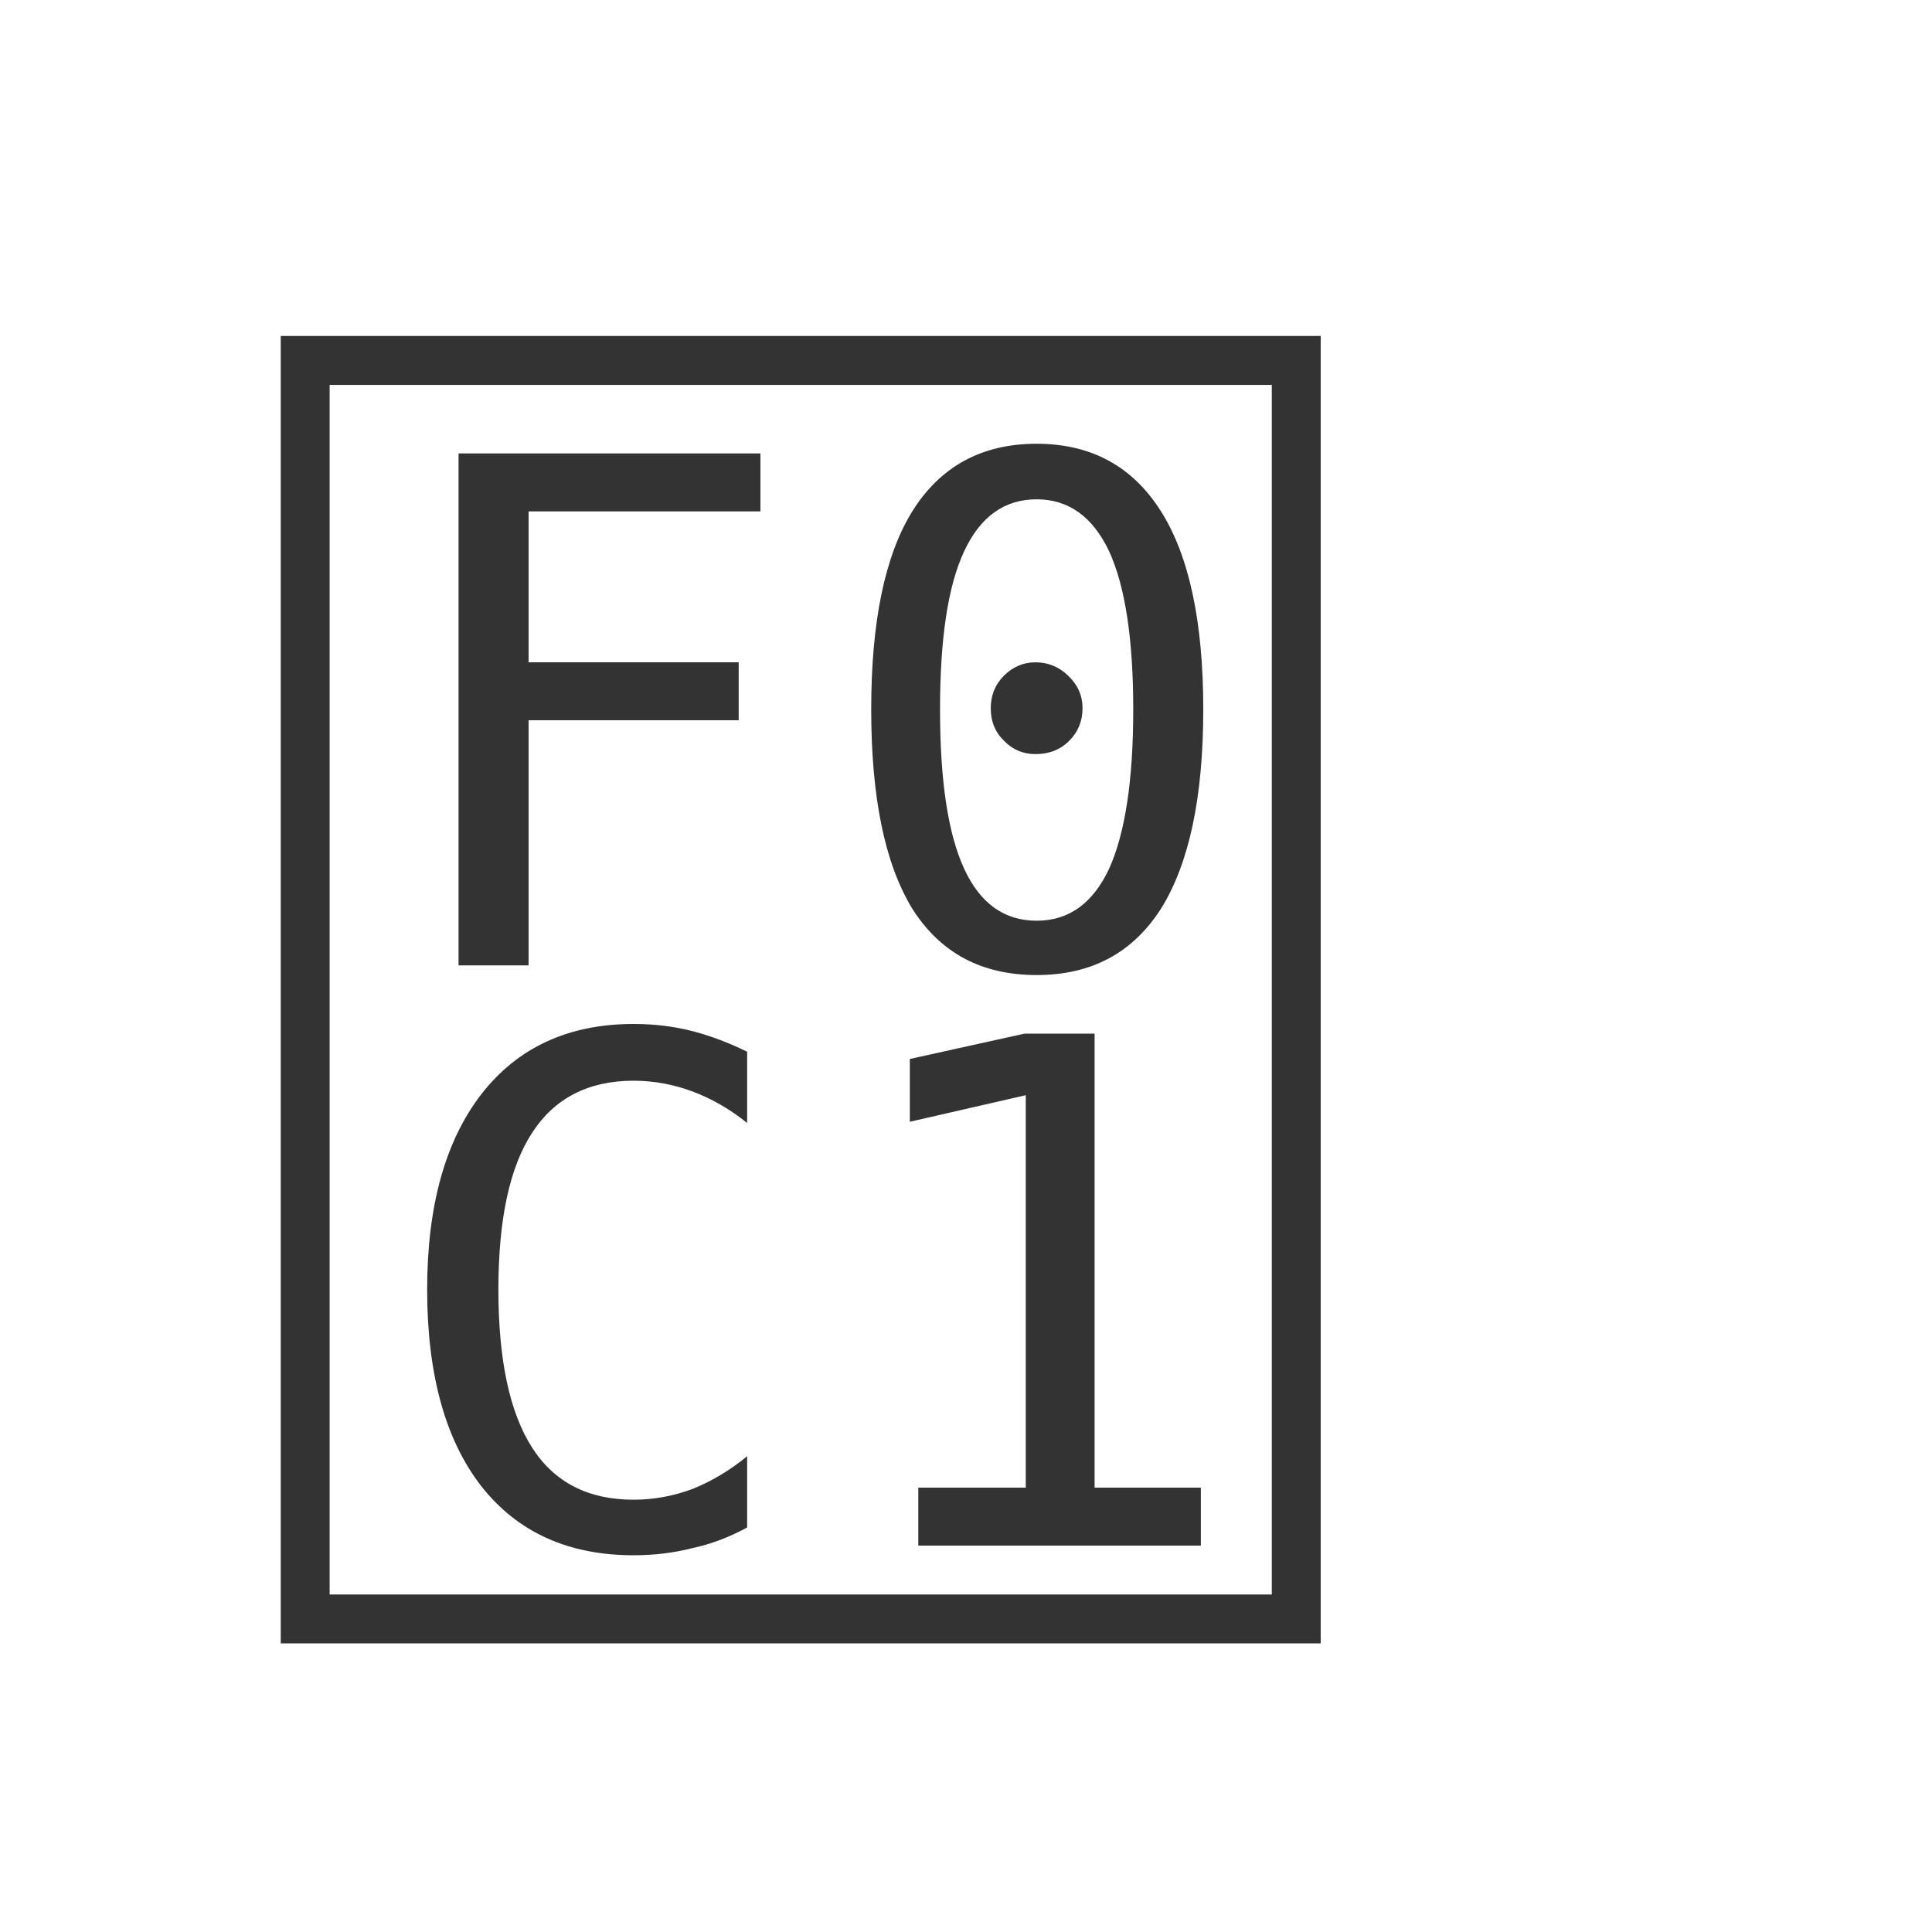
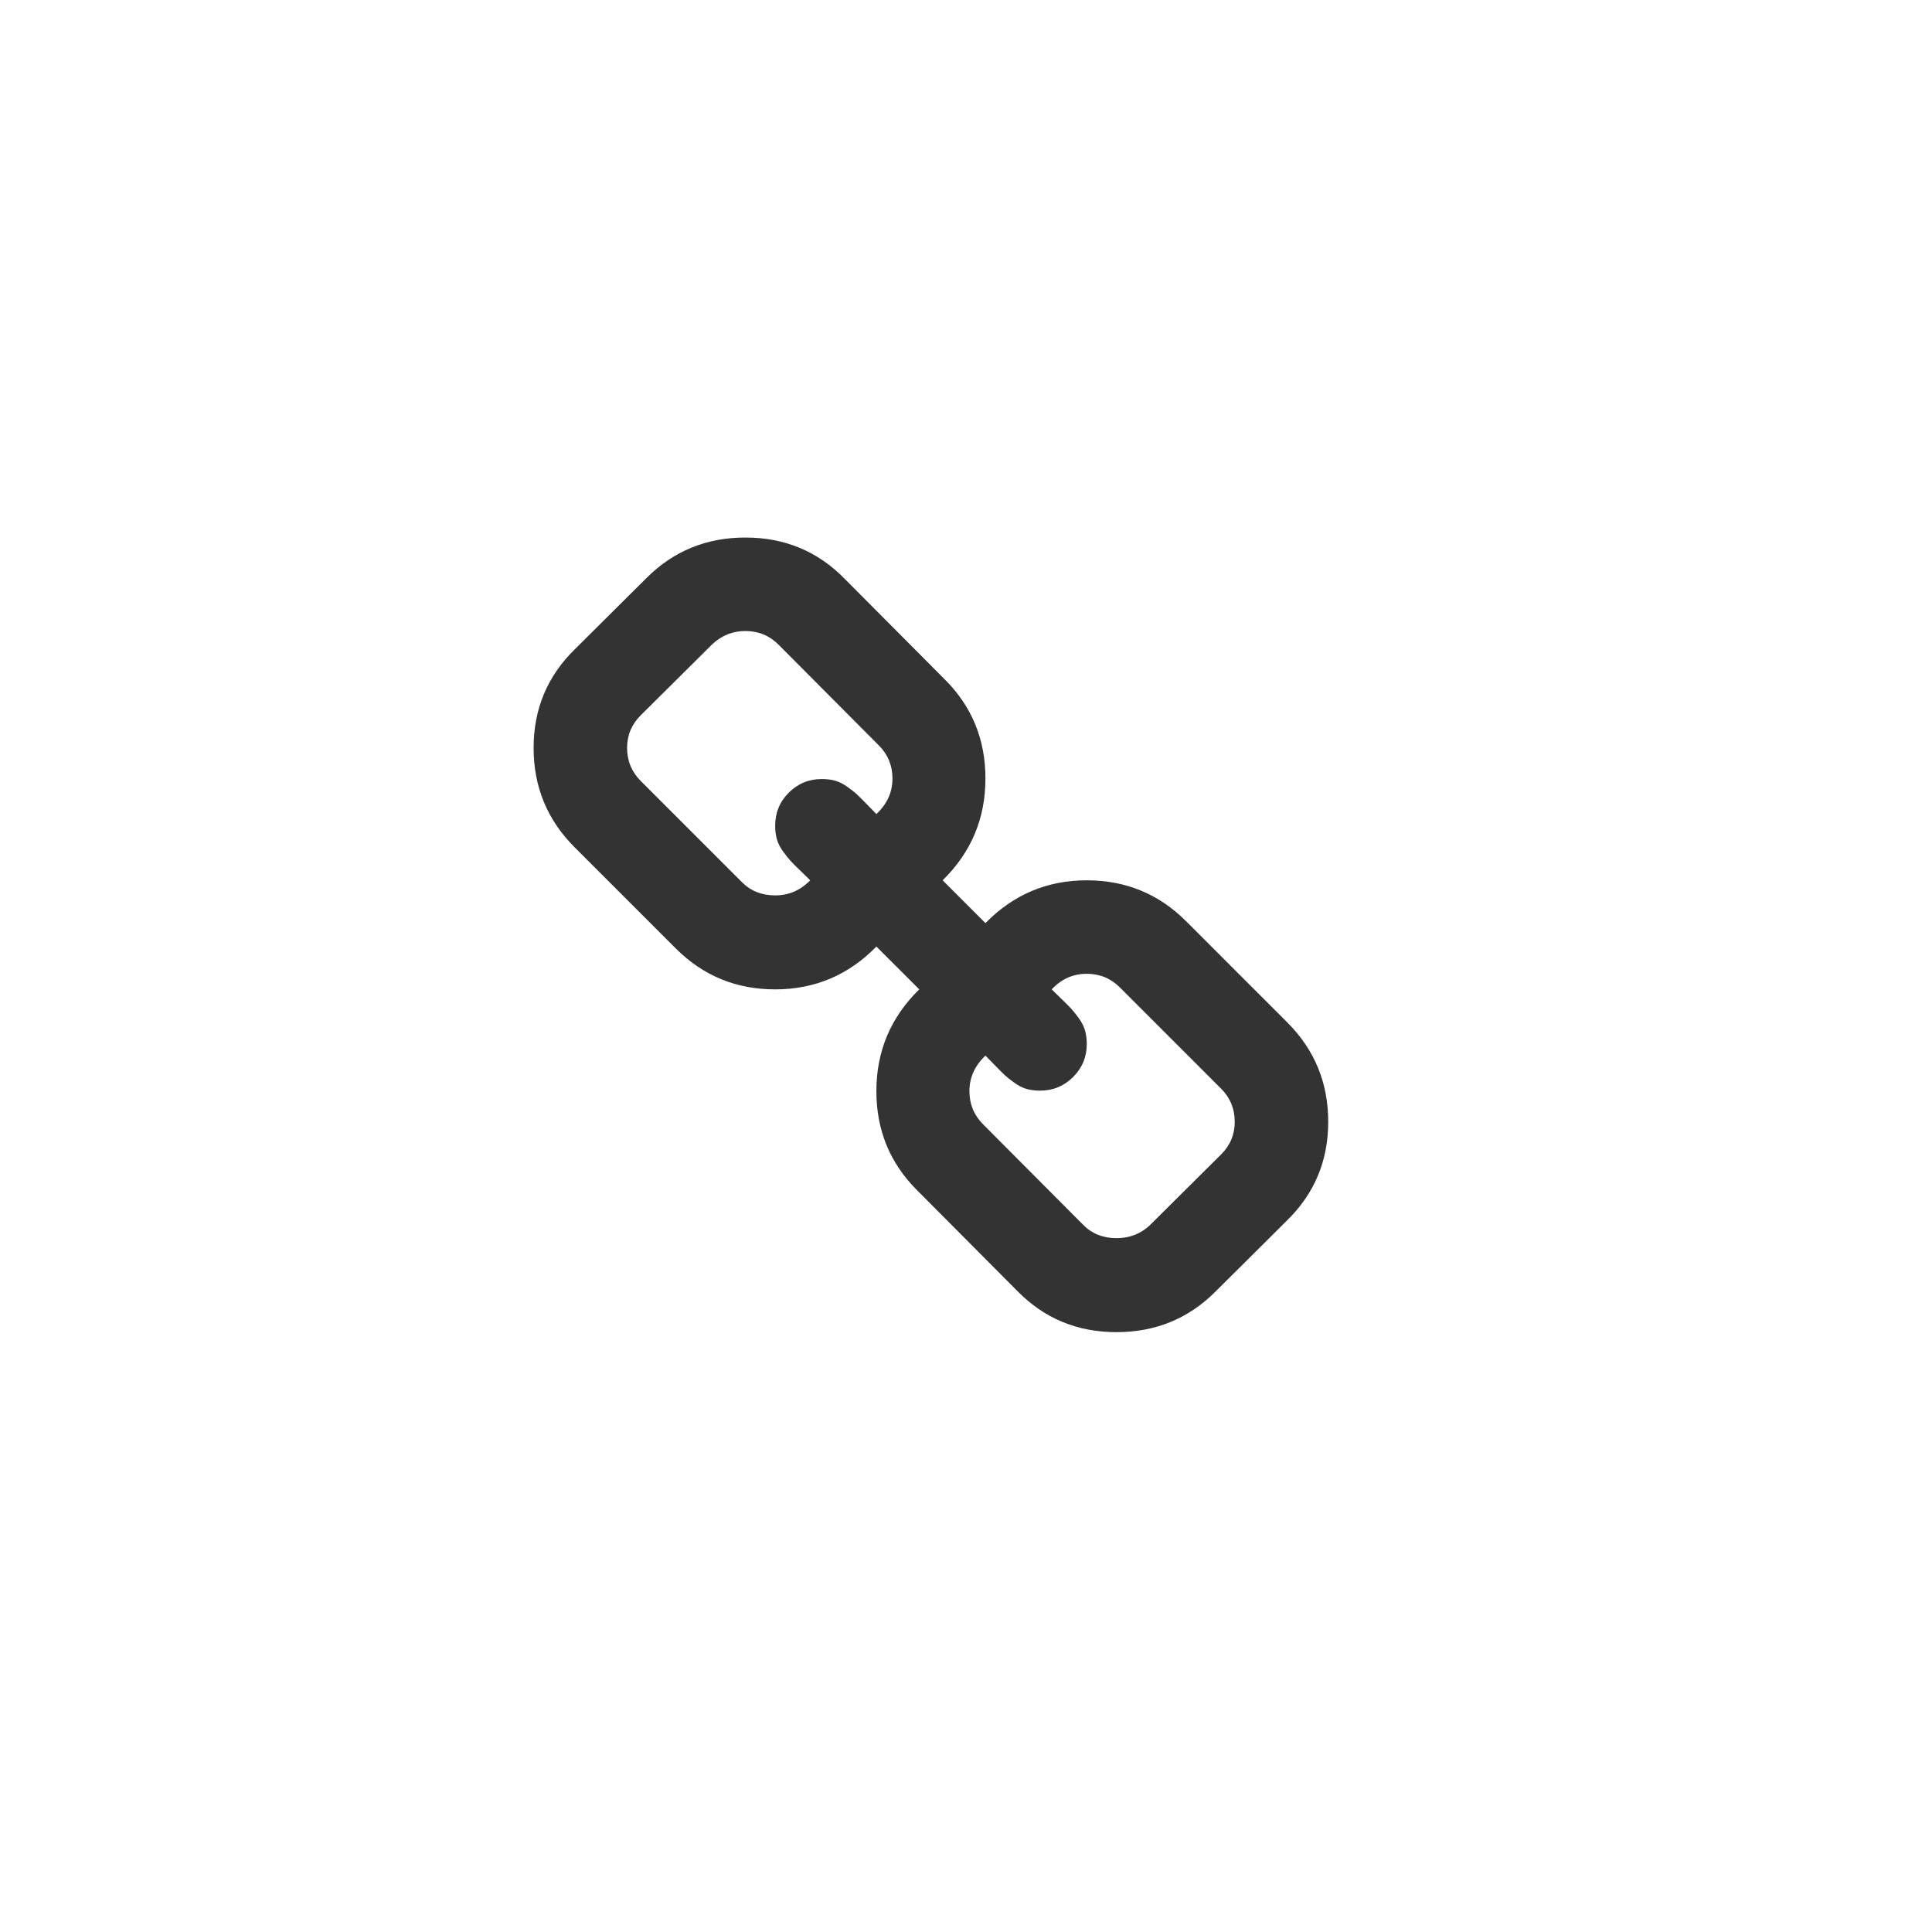
- <svg xmlns="http://www.w3.org/2000/svg" width="25px" height="25px" viewBox="0 0 25 25" version="1.1">
+ <svg xmlns="http://www.w3.org/2000/svg" width="31px" height="31px" viewBox="0 0 31 31" version="1.1">
  <defs />
  <g id="Page-1" stroke="none" stroke-width="1" fill="none" fill-rule="evenodd">
-     <text id="Icon-CItation" font-family="FontAwesome" font-size="20" font-weight="normal" fill="#333333">
-       <tspan x="3" y="20"></tspan>
-     </text>
+     <path d="M19.812,18 C19.812,17.792 19.74,17.615 19.594,17.469 L17.969,15.844 C17.823,15.698 17.646,15.625 17.438,15.625 C17.219,15.625 17.031,15.708 16.875,15.875 C16.891,15.891 16.94,15.939 17.023,16.02 C17.107,16.1 17.163,16.156 17.191,16.188 C17.22,16.219 17.259,16.268 17.309,16.336 C17.358,16.404 17.392,16.47 17.41,16.535 C17.428,16.6 17.438,16.672 17.438,16.75 C17.438,16.958 17.365,17.135 17.219,17.281 C17.073,17.427 16.896,17.5 16.688,17.5 C16.609,17.5 16.538,17.491 16.473,17.473 C16.408,17.454 16.341,17.421 16.273,17.371 C16.206,17.322 16.156,17.283 16.125,17.254 C16.094,17.225 16.038,17.169 15.957,17.086 C15.876,17.003 15.828,16.953 15.812,16.938 C15.641,17.099 15.555,17.289 15.555,17.508 C15.555,17.716 15.628,17.893 15.773,18.039 L17.383,19.656 C17.523,19.797 17.701,19.867 17.914,19.867 C18.122,19.867 18.299,19.799 18.445,19.664 L19.594,18.523 C19.74,18.378 19.812,18.203 19.812,18 L19.812,18 Z M14.32,12.492 C14.32,12.284 14.247,12.107 14.102,11.961 L12.492,10.344 C12.346,10.198 12.169,10.125 11.961,10.125 C11.758,10.125 11.581,10.195 11.43,10.336 L10.281,11.477 C10.135,11.622 10.062,11.797 10.062,12 C10.062,12.208 10.135,12.385 10.281,12.531 L11.906,14.156 C12.047,14.297 12.224,14.367 12.438,14.367 C12.656,14.367 12.844,14.286 13,14.125 C12.984,14.109 12.935,14.061 12.852,13.98 C12.768,13.9 12.712,13.844 12.684,13.812 C12.655,13.781 12.616,13.732 12.566,13.664 C12.517,13.596 12.483,13.53 12.465,13.465 C12.447,13.4 12.438,13.328 12.438,13.25 C12.438,13.042 12.51,12.865 12.656,12.719 C12.802,12.573 12.979,12.5 13.188,12.5 C13.266,12.5 13.337,12.509 13.402,12.527 C13.467,12.546 13.534,12.579 13.602,12.629 C13.669,12.678 13.719,12.717 13.75,12.746 C13.781,12.775 13.837,12.831 13.918,12.914 C13.999,12.997 14.047,13.047 14.062,13.062 C14.234,12.901 14.32,12.711 14.32,12.492 L14.32,12.492 Z M21.312,18 C21.312,18.625 21.091,19.154 20.648,19.586 L19.5,20.727 C19.068,21.159 18.539,21.375 17.914,21.375 C17.284,21.375 16.753,21.154 16.32,20.711 L14.711,19.094 C14.279,18.661 14.062,18.133 14.062,17.508 C14.062,16.867 14.292,16.323 14.75,15.875 L14.062,15.188 C13.615,15.646 13.073,15.875 12.438,15.875 C11.812,15.875 11.281,15.656 10.844,15.219 L9.219,13.594 C8.781,13.156 8.562,12.625 8.562,12 C8.562,11.375 8.784,10.846 9.227,10.414 L10.375,9.273 C10.807,8.841 11.336,8.625 11.961,8.625 C12.591,8.625 13.122,8.846 13.555,9.289 L15.164,10.906 C15.596,11.339 15.812,11.867 15.812,12.492 C15.812,13.133 15.583,13.677 15.125,14.125 L15.812,14.812 C16.26,14.354 16.802,14.125 17.438,14.125 C18.063,14.125 18.594,14.344 19.031,14.781 L20.656,16.406 C21.094,16.844 21.312,17.375 21.312,18 L21.312,18 Z" id="Icon-CItation" fill="#333333" />
  </g>
</svg>
